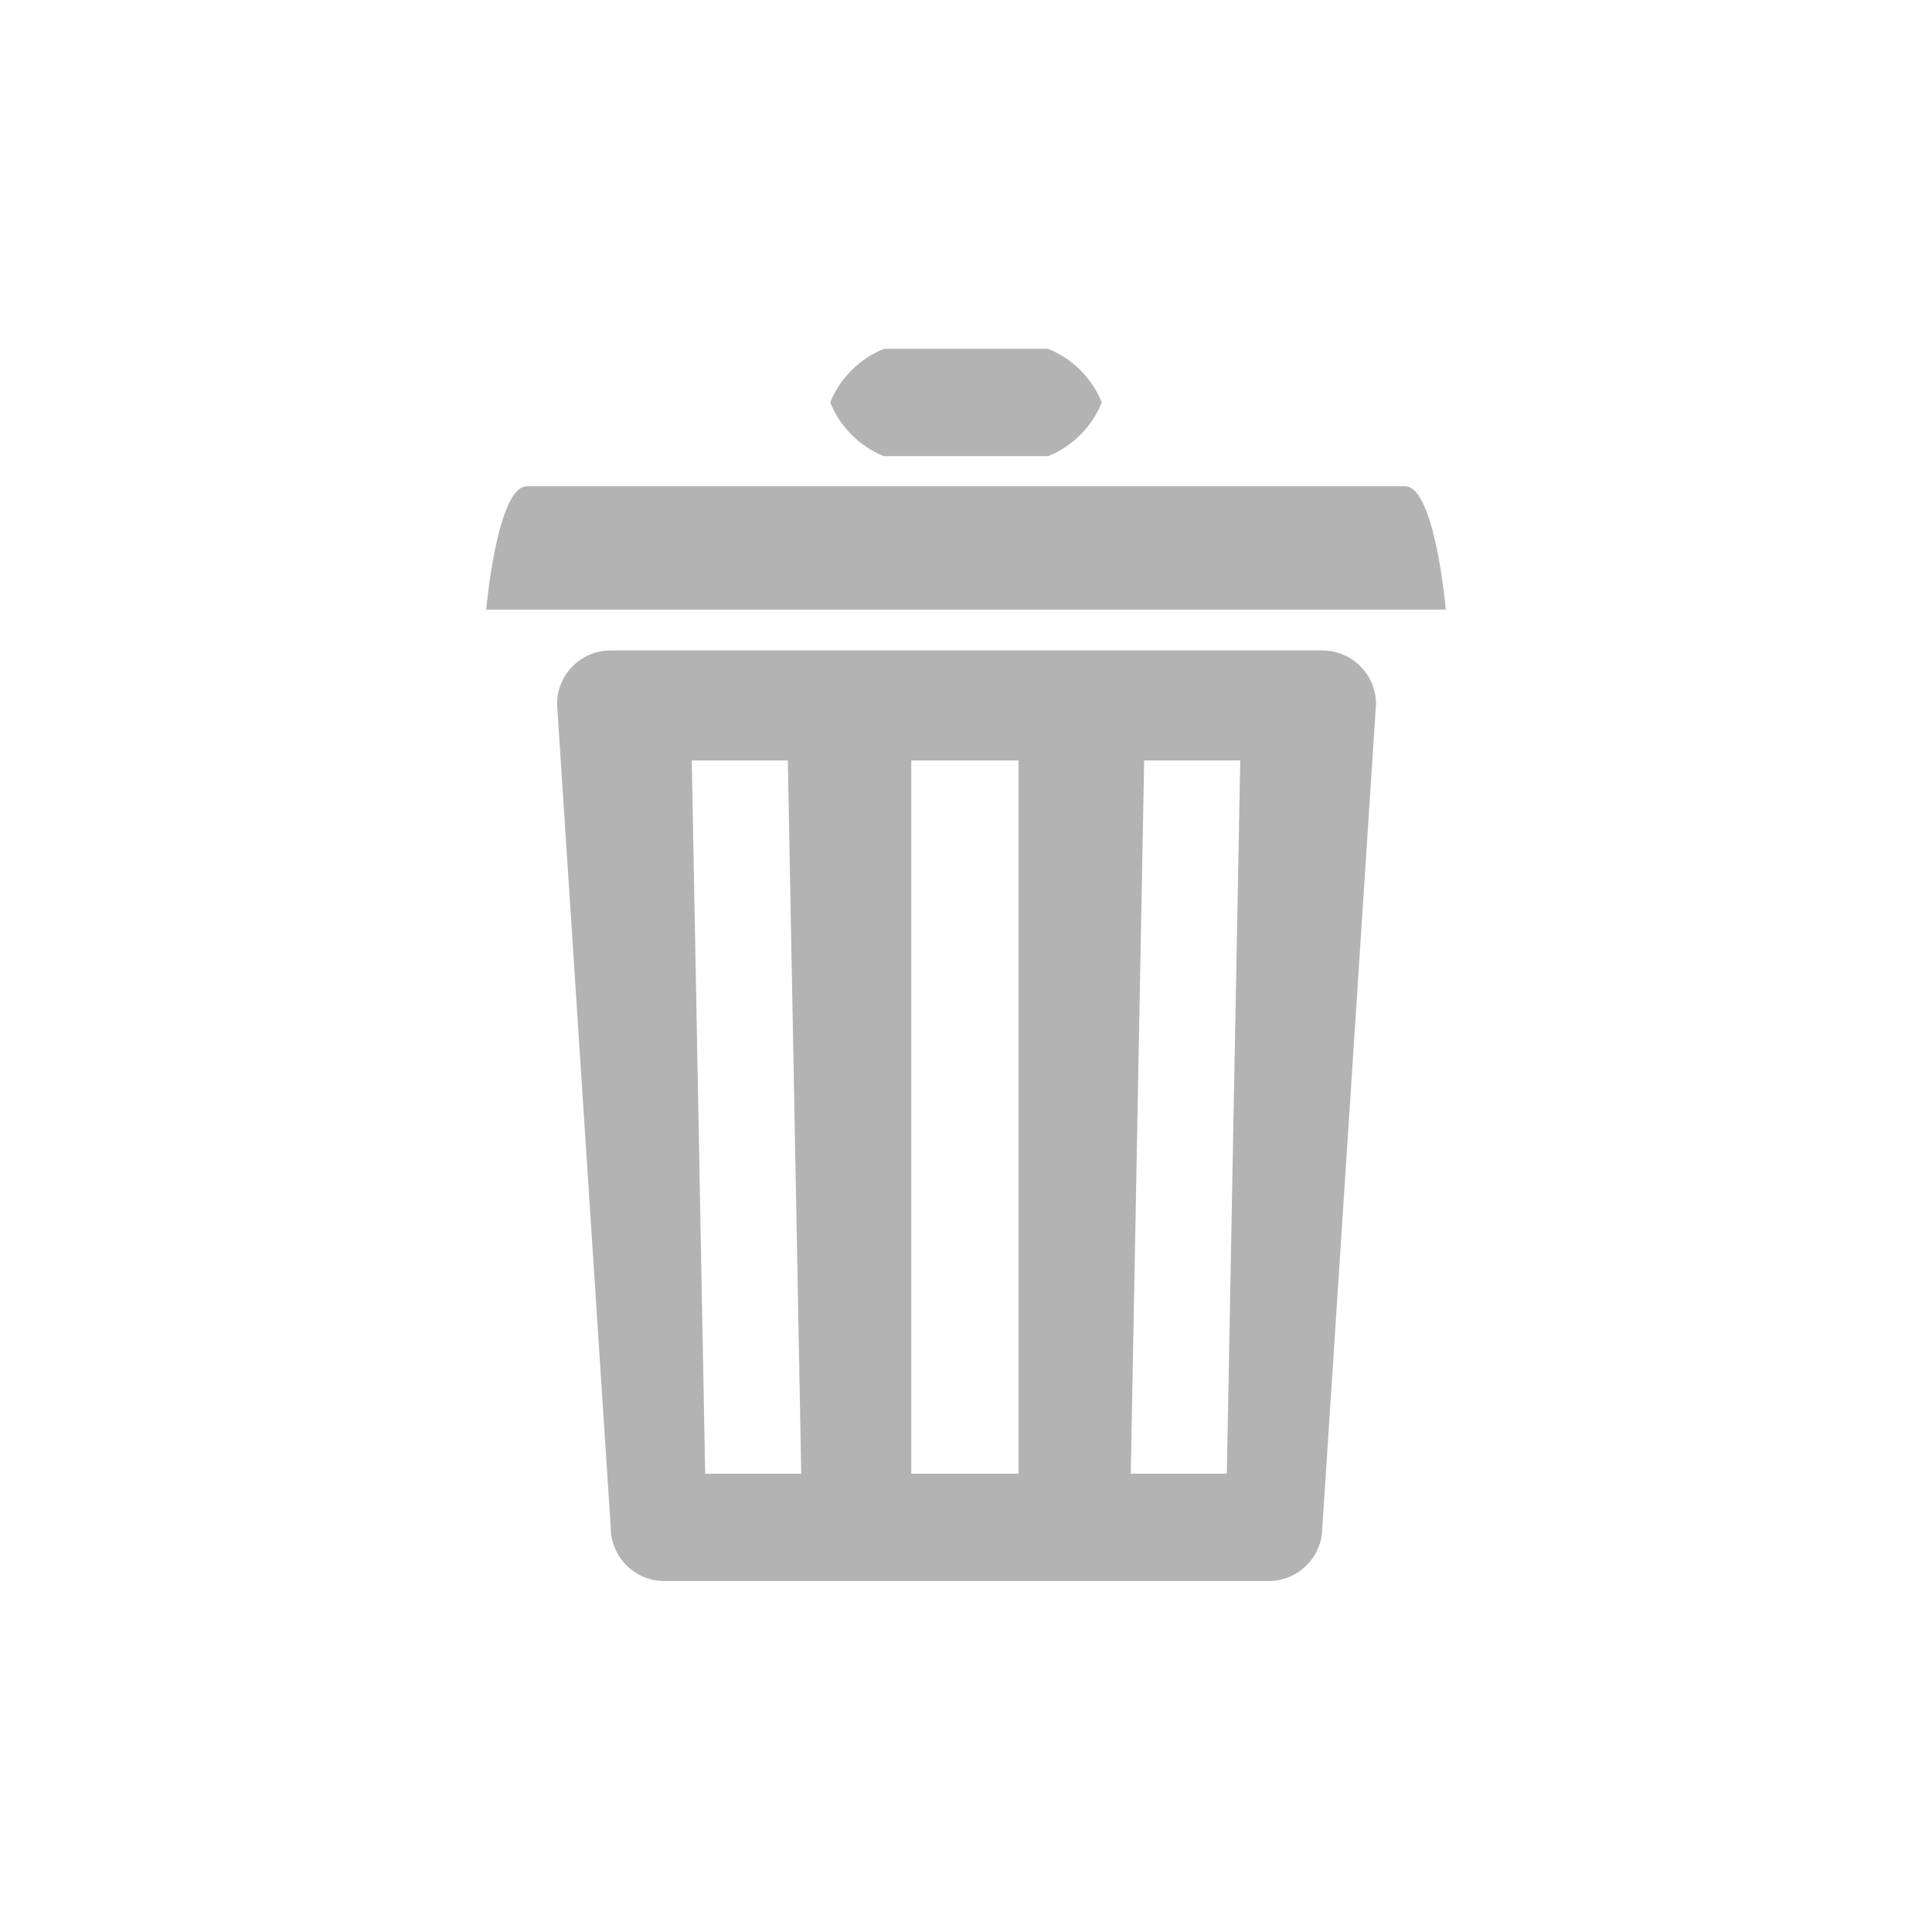
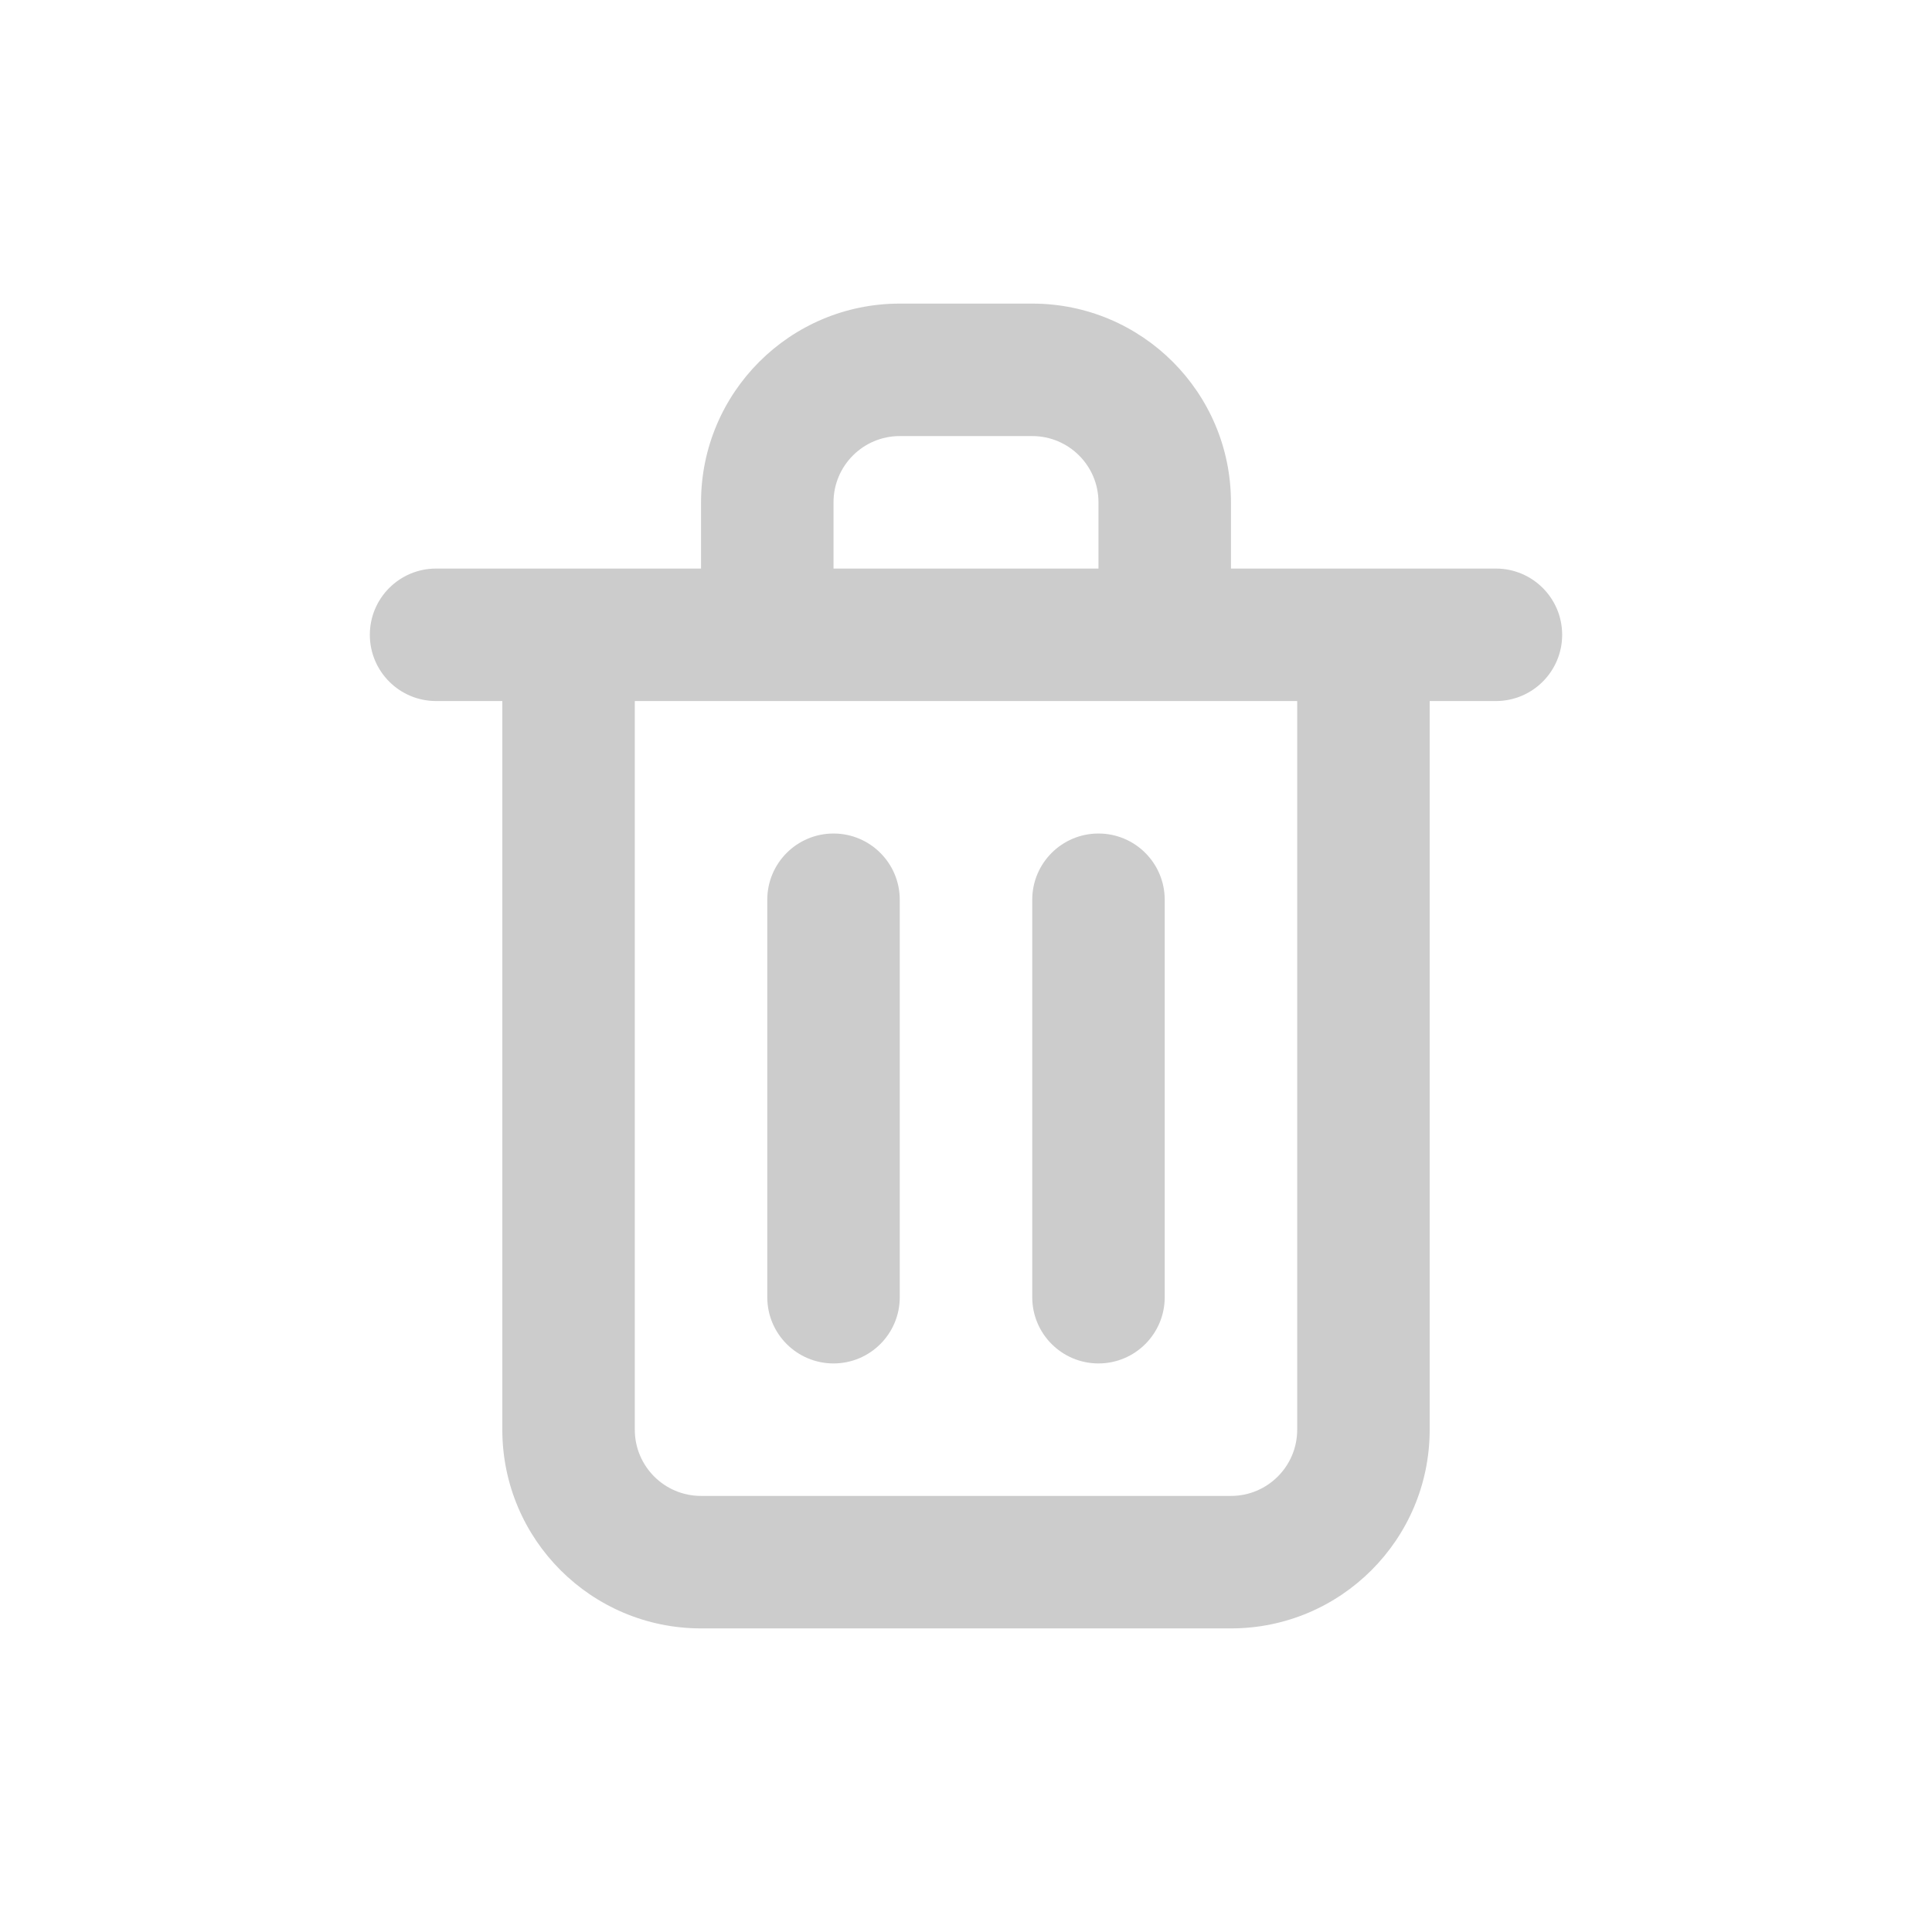
- <svg xmlns="http://www.w3.org/2000/svg" viewBox="0 0 36 36">
-   <g data-name="Layer 2">
-     <path d="M9.82 9.06h16.36c.56 0 .76 2.3.76 2.3H9.06s.2-2.3.76-2.3zm6.65-2.56h3.06a1.81 1.81 0 011 1 1.81 1.81 0 01-1 1h-3.06a1.81 1.81 0 01-1-1 1.81 1.81 0 011-1zm-5.11 5.62h13.28a1 1 0 011 1l-1 15.34a1 1 0 01-1 1H12.38a1 1 0 01-1-1l-1-15.34a1 1 0 01.98-1zm1.53 2.05l.25 13.29h1.79l-.25-13.29zm4.09 0v13.29h2V14.17zm4.34 0l-.25 13.29h1.79l.25-13.29z" fill="#b3b3b3" data-name="aplikacja główna" />
-   </g>
+ <svg xmlns="http://www.w3.org/2000/svg" viewBox="0 0 35 35">
+   <path class="b" d="M15.1 24.7a1.2 1.2 0 001.2-1.2v-7.2a1.2 1.2 0 00-2.4 0v7.2a1.2 1.2 0 001.2 1.2zm12-14.4h-4.8V9.1a3.6 3.6 0 00-3.6-3.6h-2.4a3.6 3.6 0 00-3.6 3.6v1.2H7.9a1.2 1.2 0 000 2.4h1.2v13.2a3.6 3.6 0 003.6 3.6h9.6a3.6 3.6 0 003.6-3.6V12.7h1.2a1.2 1.2 0 000-2.4zm-12-1.2a1.2 1.2 0 011.2-1.2h2.4a1.2 1.2 0 011.2 1.2v1.2h-4.8zm8.4 16.8a1.2 1.2 0 01-1.2 1.2h-9.6a1.2 1.2 0 01-1.2-1.2V12.7h12zm-3.6-1.2a1.2 1.2 0 001.2-1.2v-7.2a1.2 1.2 0 00-2.4 0v7.2a1.2 1.2 0 001.2 1.2z" fill="#ccc" />
</svg>
